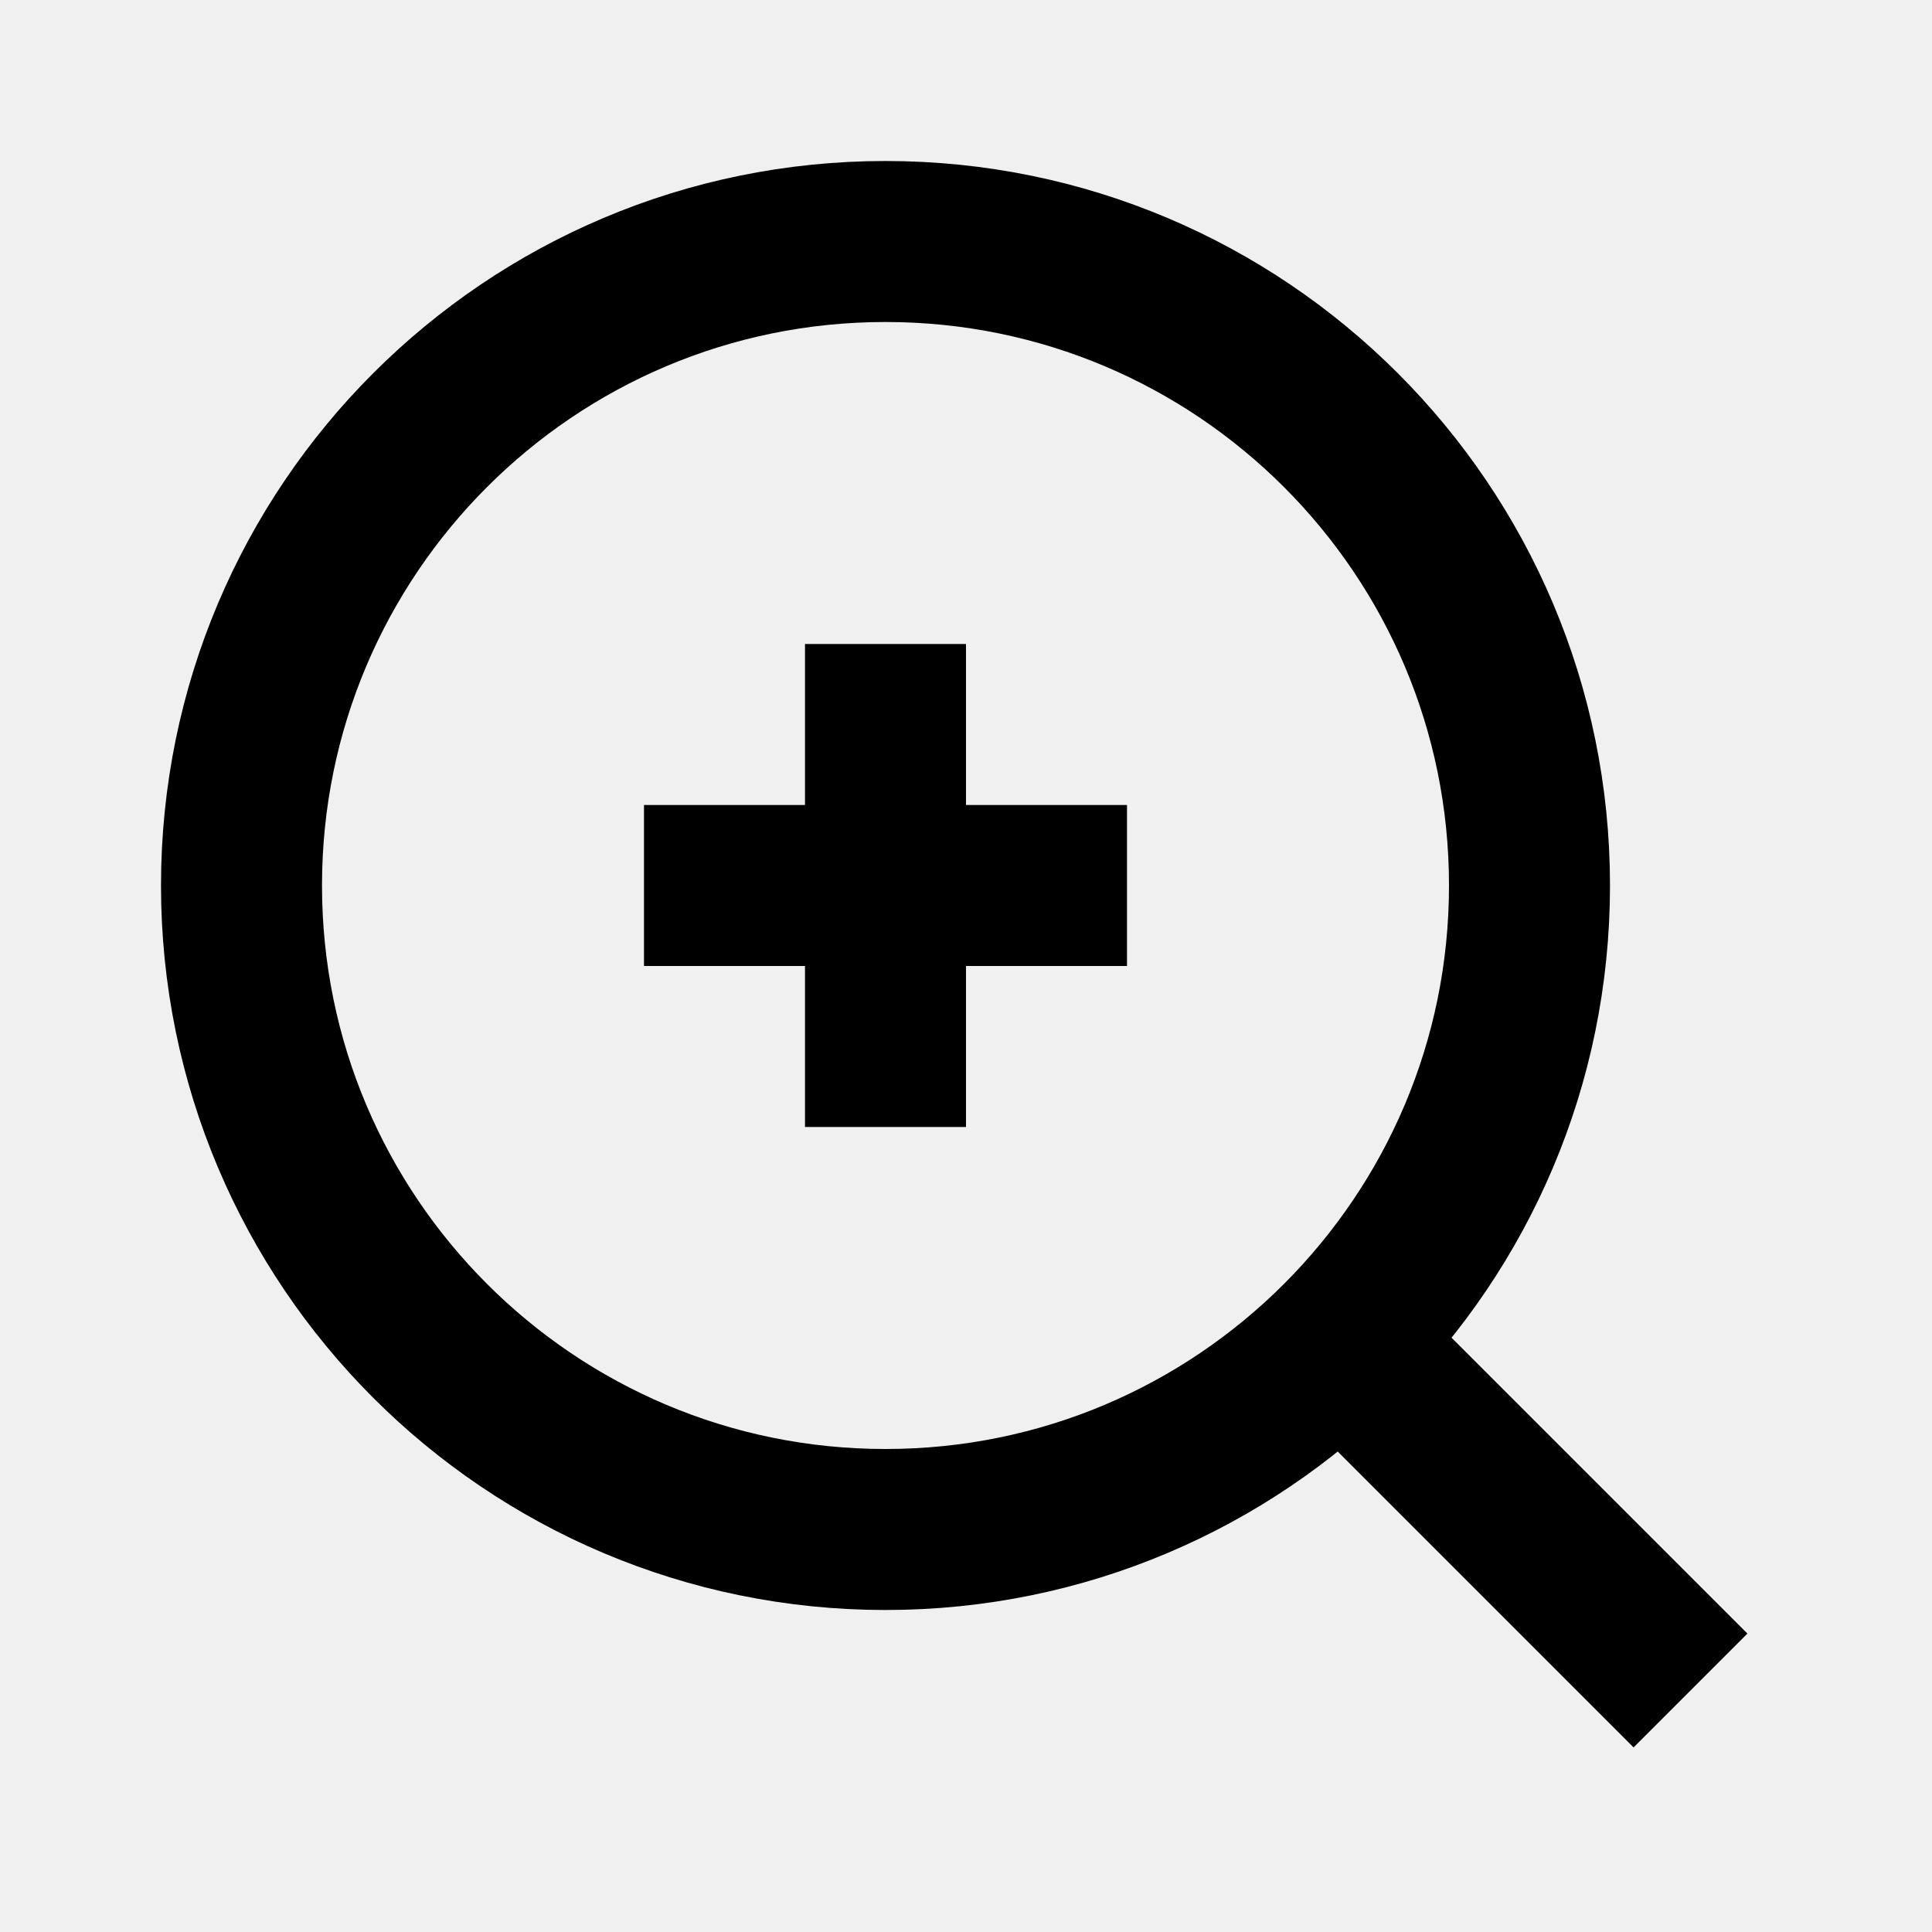
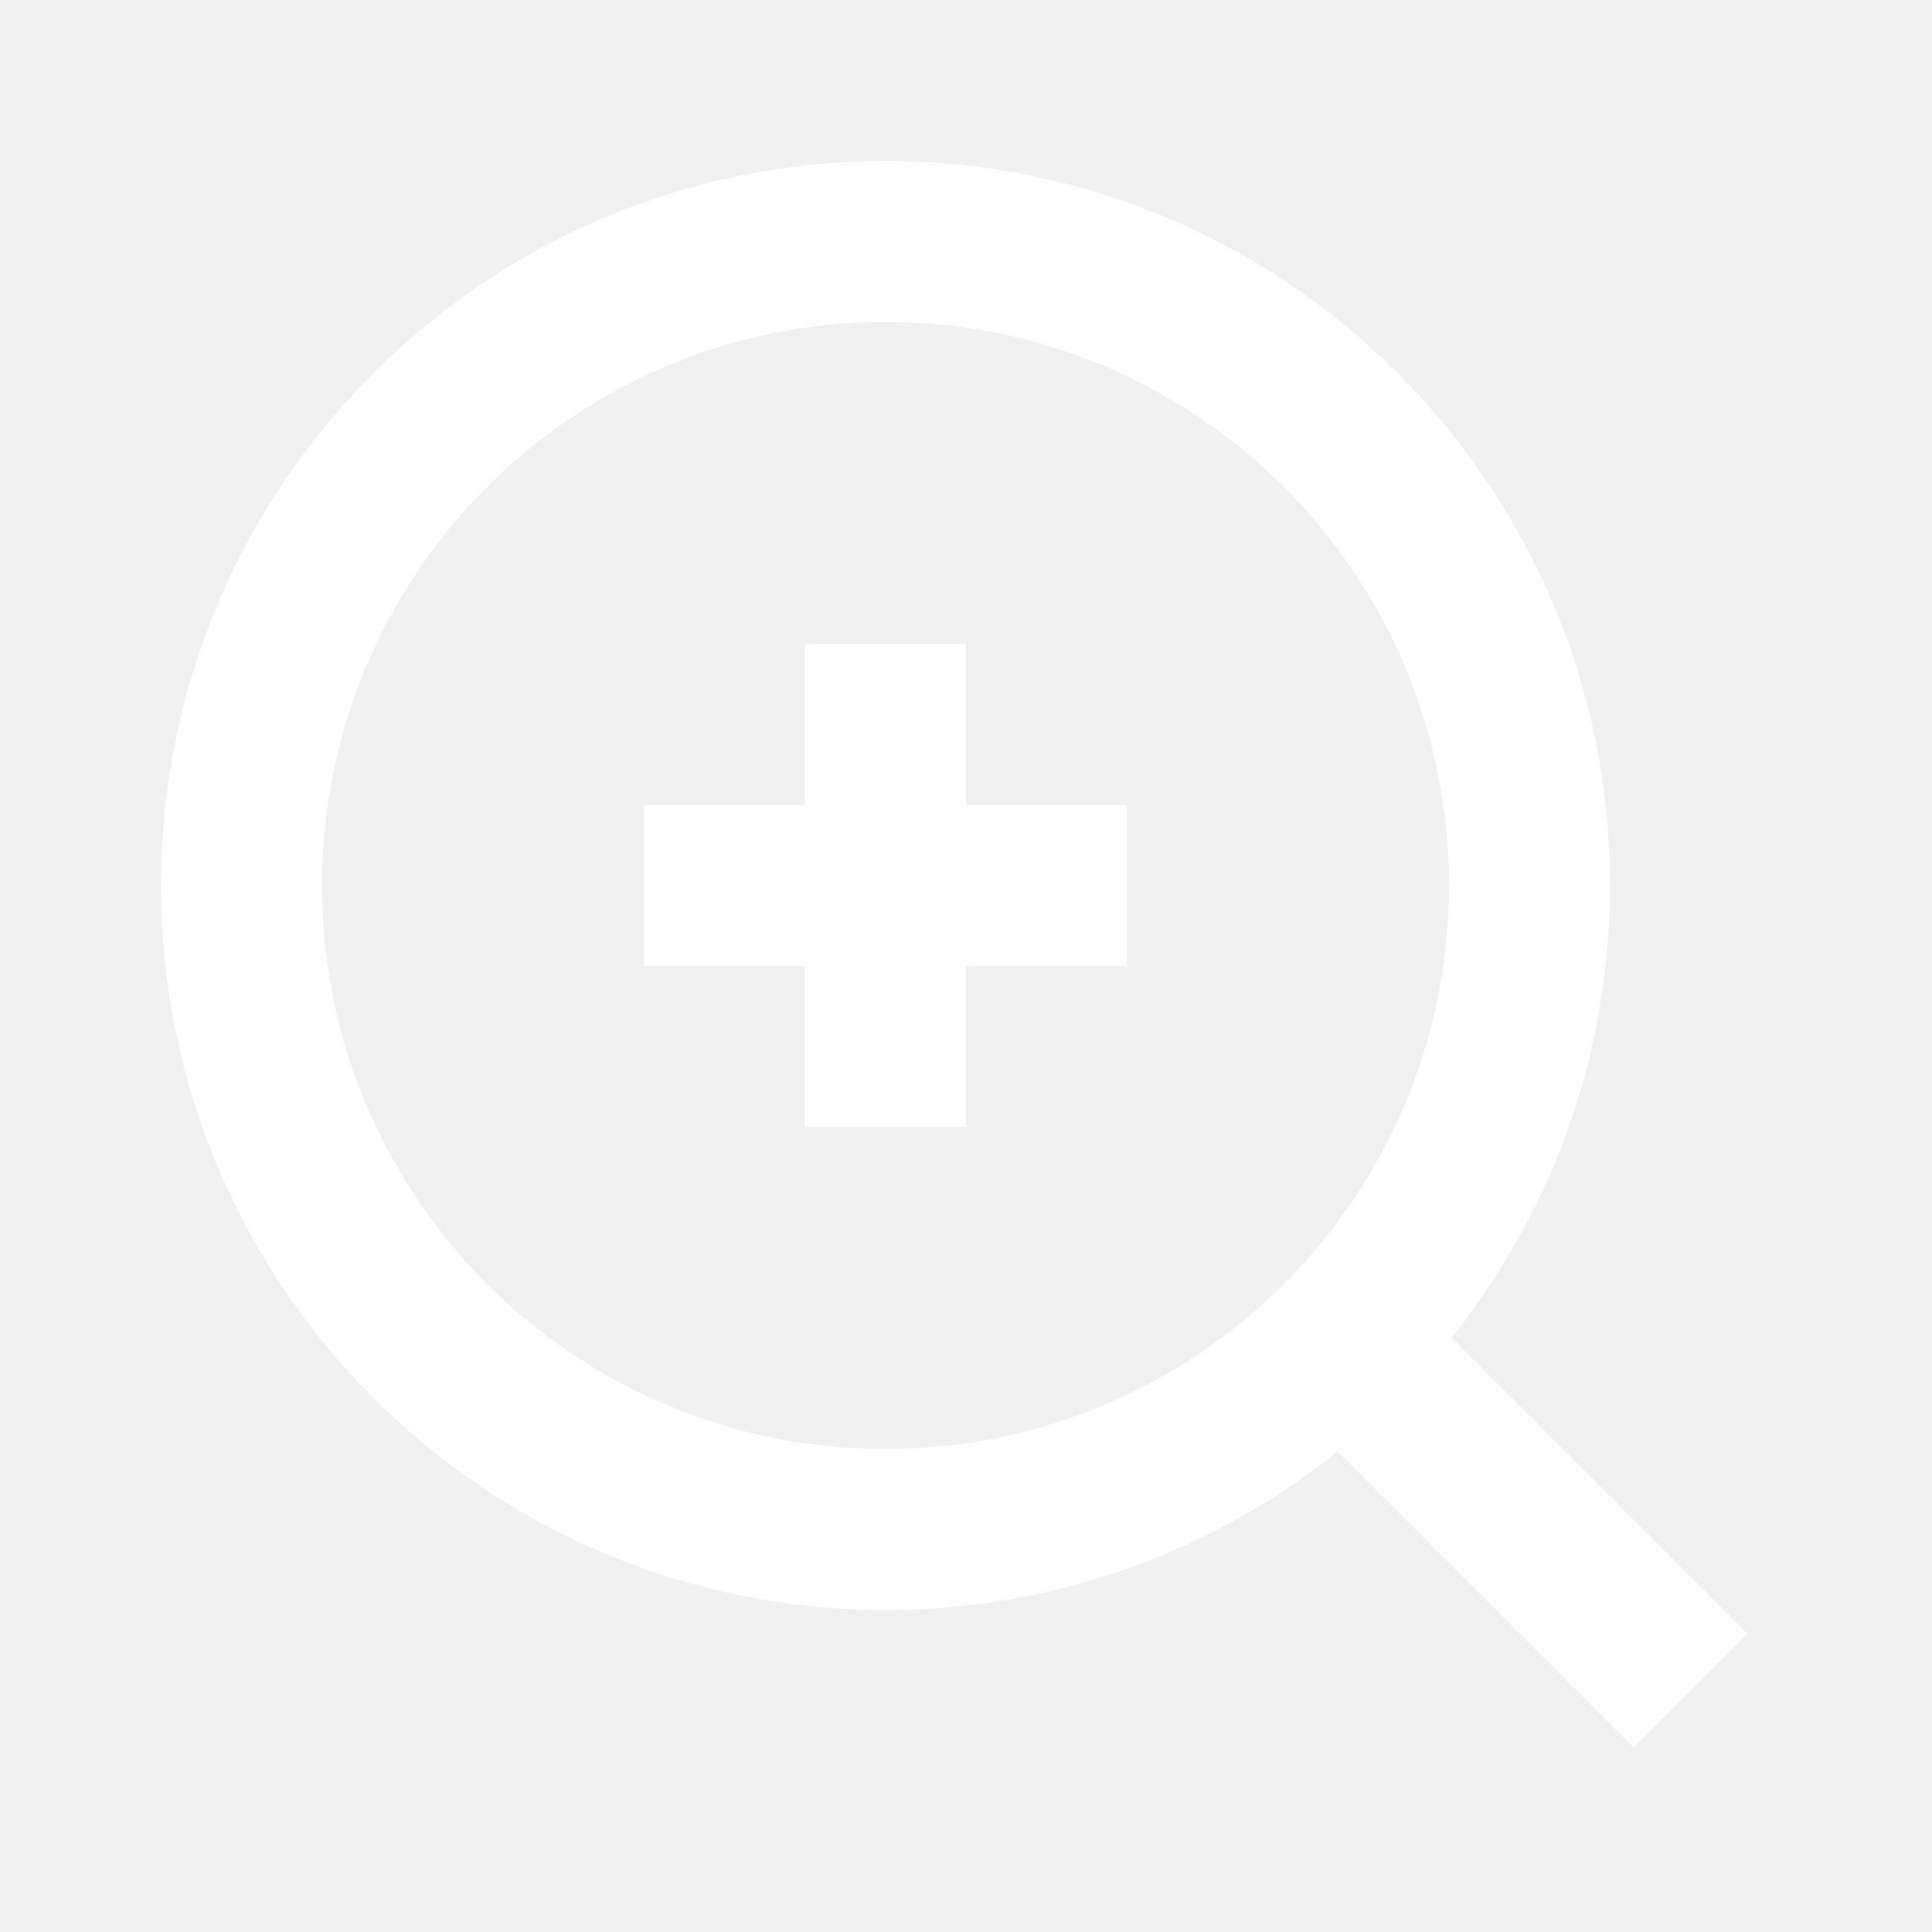
- <svg xmlns="http://www.w3.org/2000/svg" viewBox="0 0 24 24" fill="none" stroke="currentColor" stroke-width="2">
+ <svg xmlns="http://www.w3.org/2000/svg" viewBox="0 0 24 24" fill="none" stroke="white" stroke-width="2">
  <circle cx="11" cy="11" r="8" />
  <path d="M21 21l-4.35-4.35" />
  <path d="M11 8v6M8 11h6" />
</svg>
